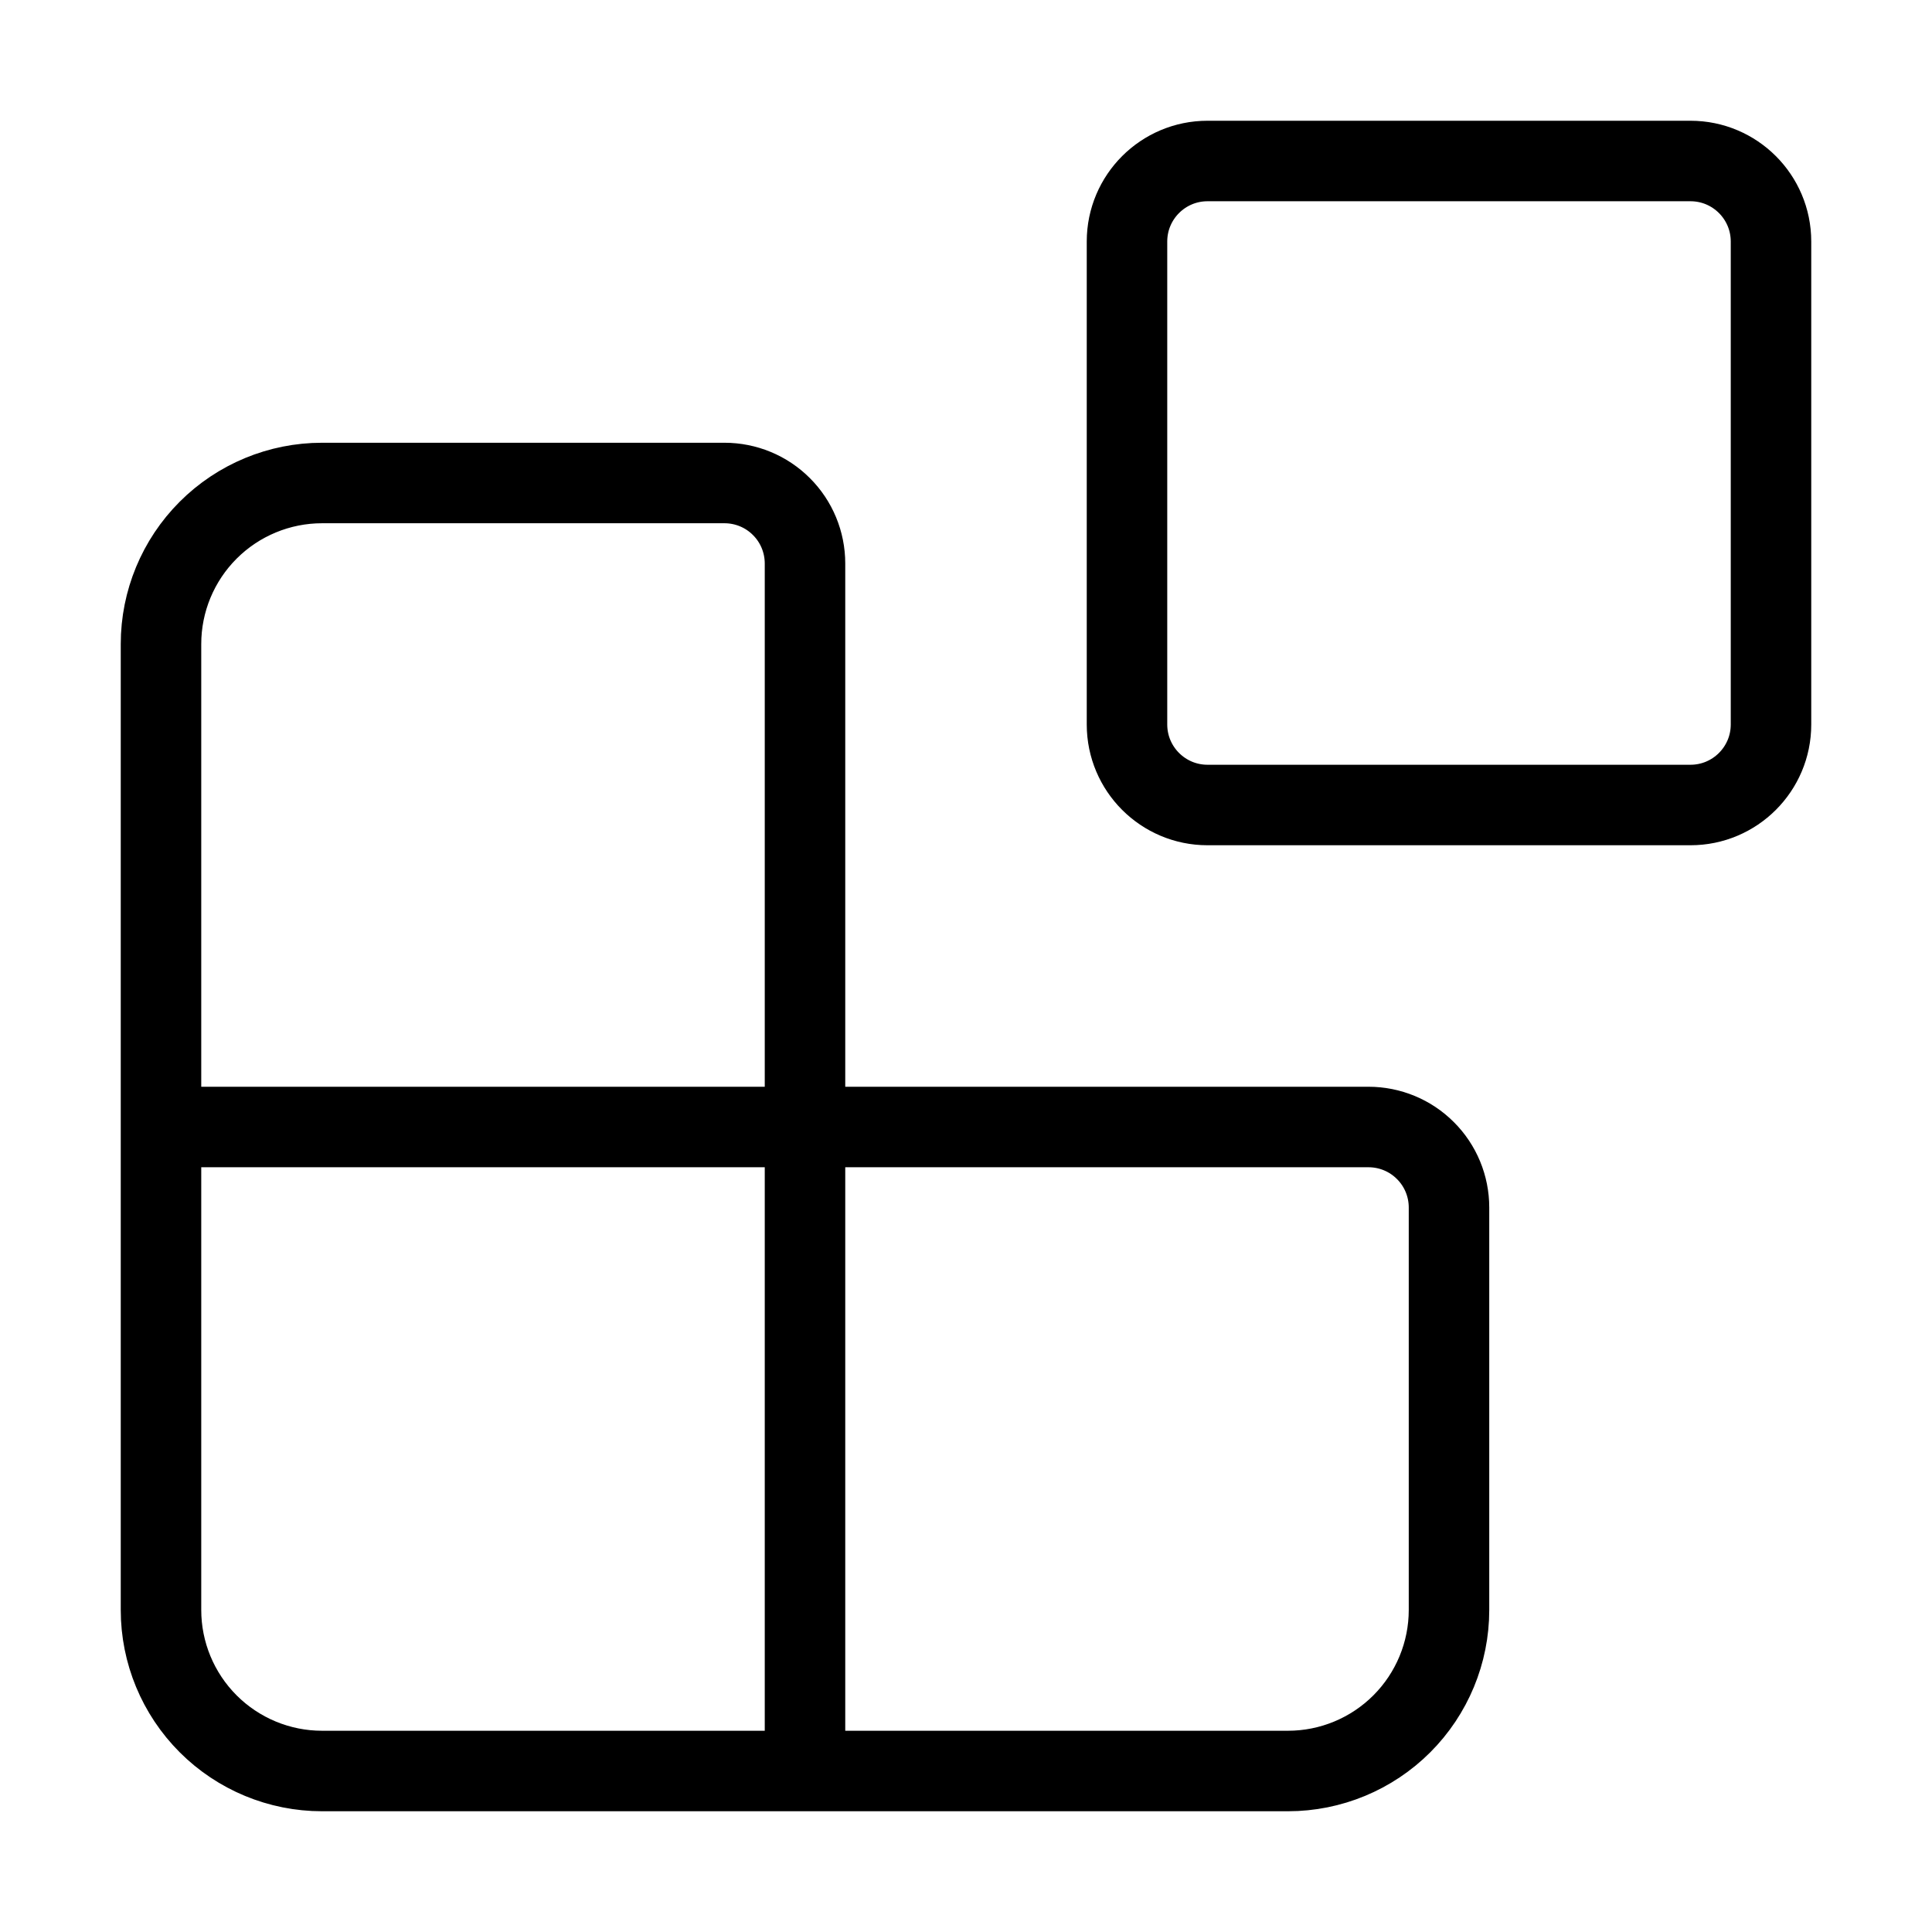
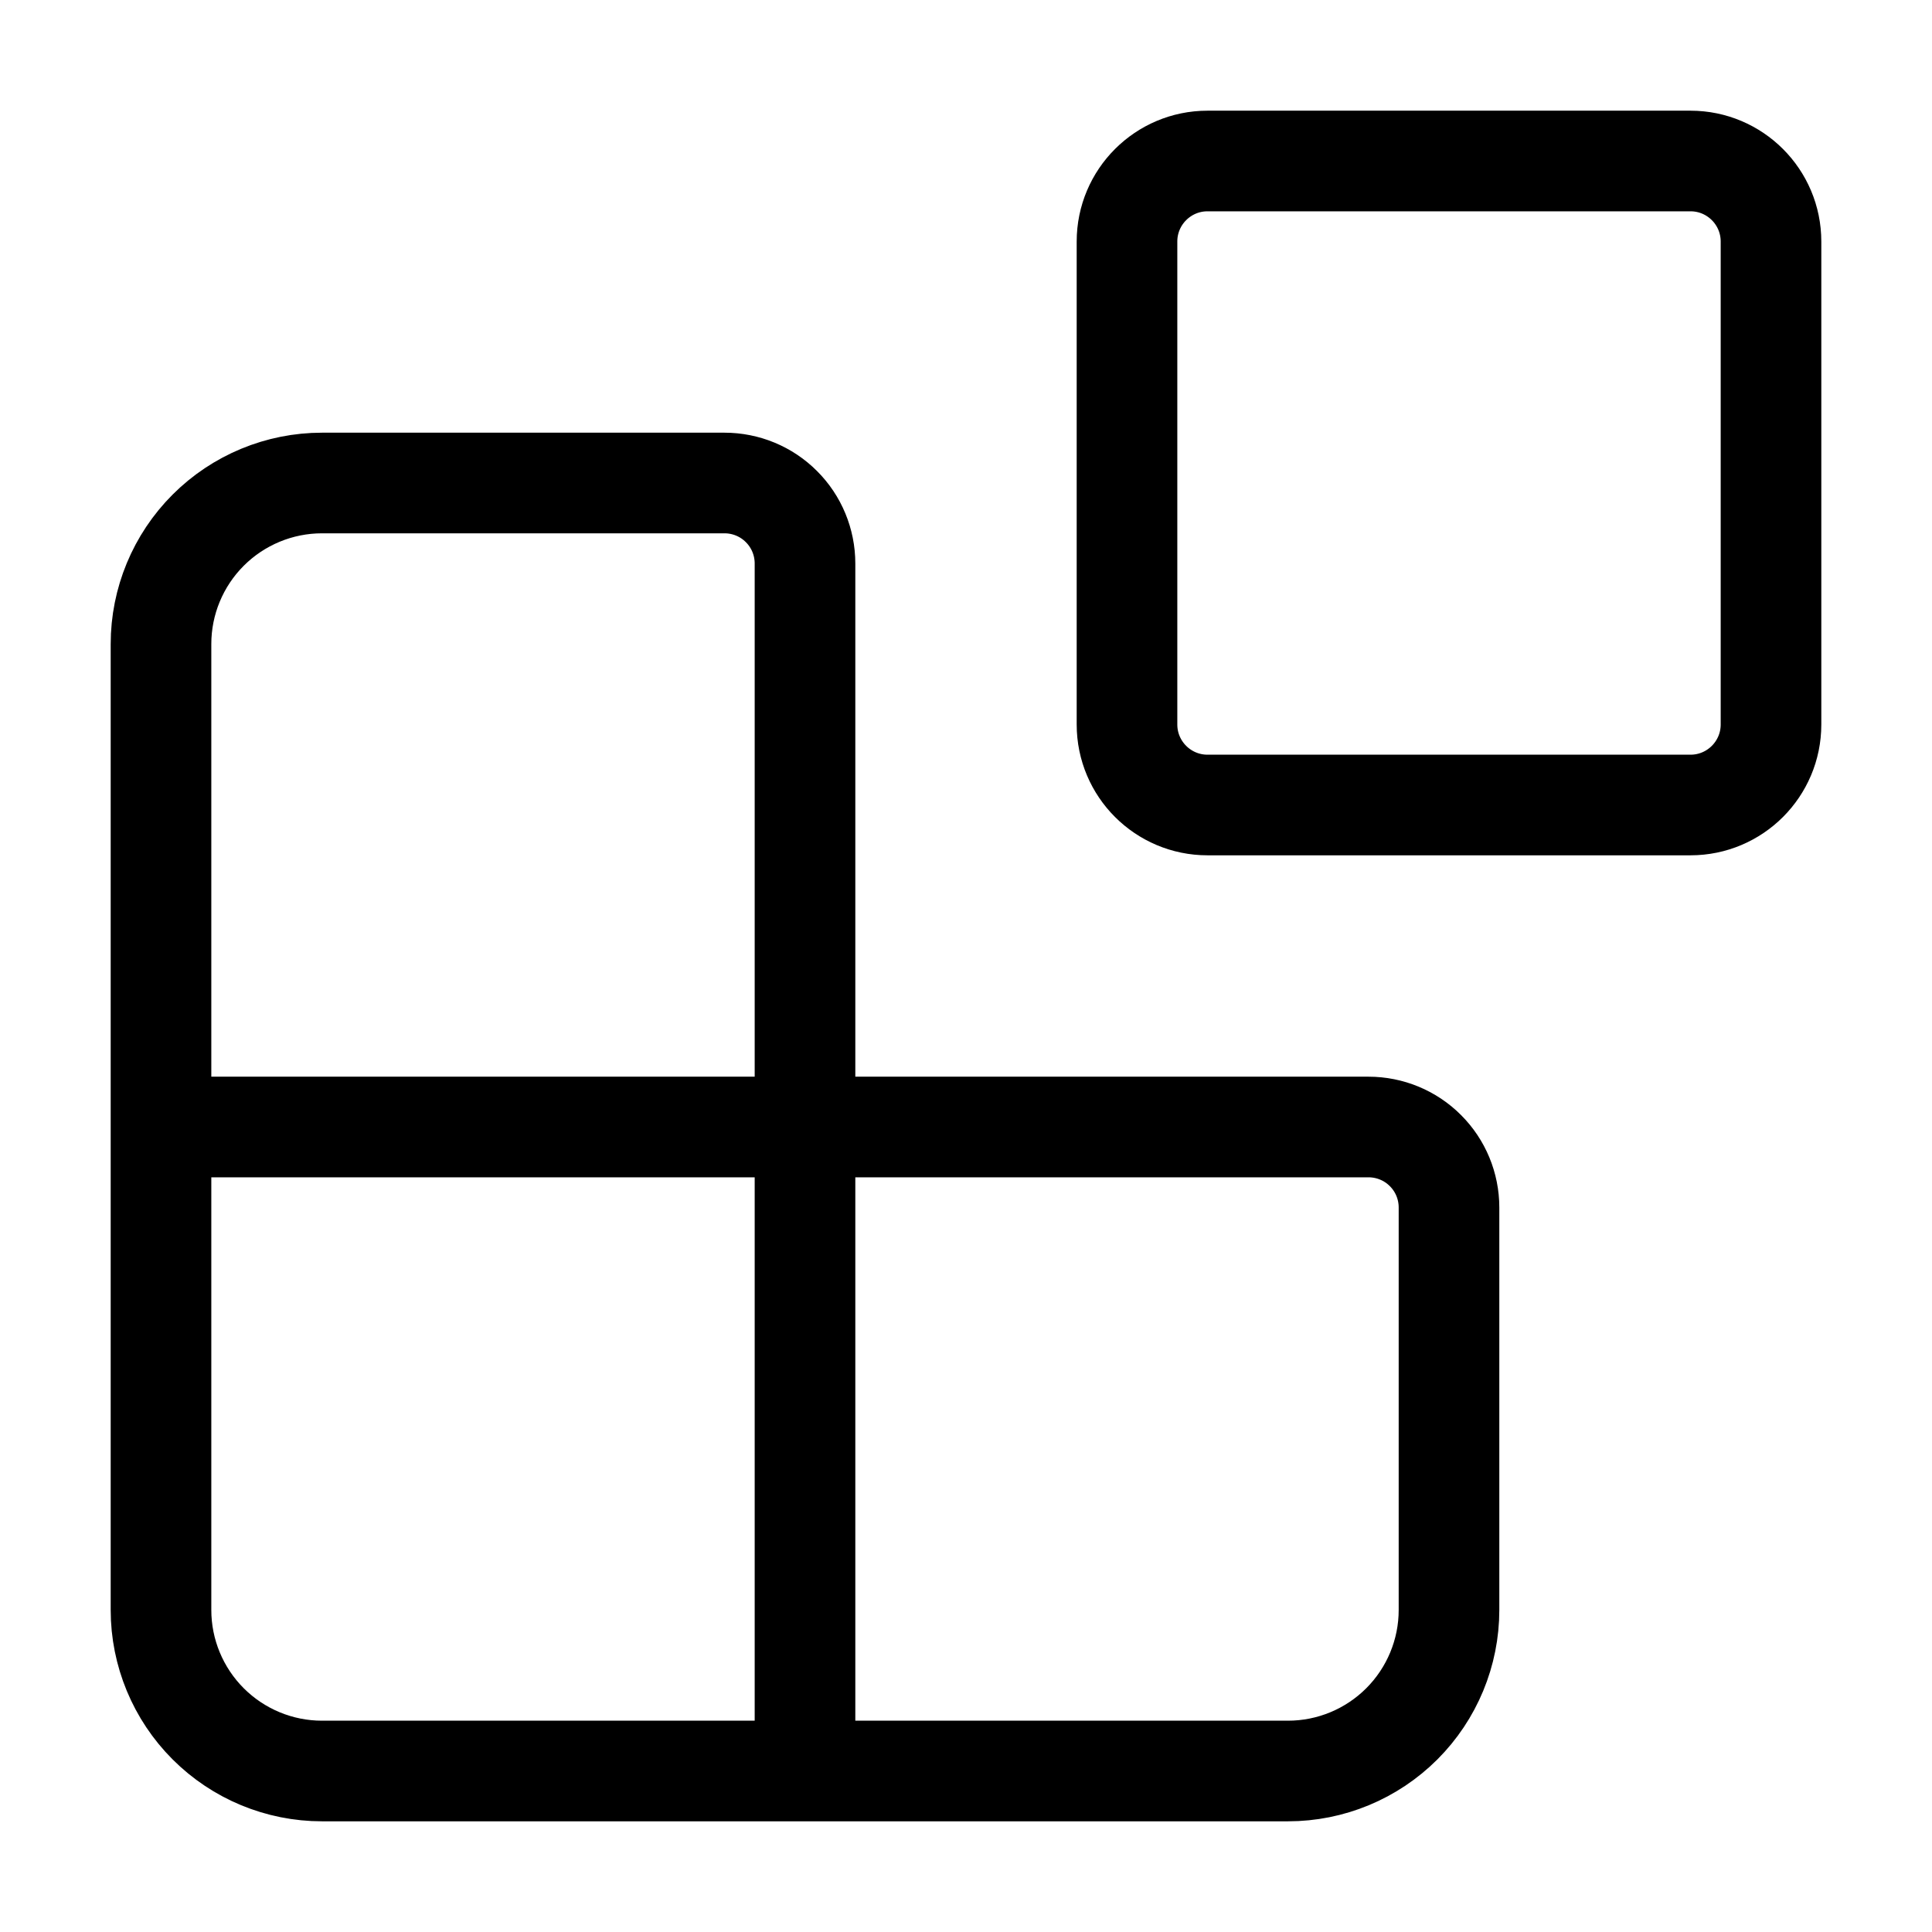
<svg xmlns="http://www.w3.org/2000/svg" width="24" height="24" viewBox="0 0 24 24" fill="none">
-   <path d="M10 22V7C10 6.735 9.895 6.48 9.707 6.293C9.52 6.105 9.265 6 9 6H4C3.47 6 2.961 6.211 2.586 6.586C2.211 6.961 2 7.47 2 8V20C2 20.53 2.211 21.039 2.586 21.414C2.961 21.789 3.47 22 4 22H16C16.53 22 17.039 21.789 17.414 21.414C17.789 21.039 18 20.53 18 20V15C18 14.735 17.895 14.48 17.707 14.293C17.52 14.105 17.265 14 17 14H2" stroke="currentColor" stroke-width="1" stroke-linecap="round" stroke-linejoin="round" />
-   <path d="M21 2H15C14.448 2 14 2.448 14 3V9C14 9.552 14.448 10 15 10H21C21.552 10 22 9.552 22 9V3C22 2.448 21.552 2 21 2Z" stroke="currentColor" stroke-width="1" stroke-linecap="round" stroke-linejoin="round" />
+   <path d="M10 22V7C10 6.735 9.895 6.48 9.707 6.293C9.52 6.105 9.265 6 9 6H4C3.47 6 2.961 6.211 2.586 6.586C2.211 6.961 2 7.47 2 8V20C2 20.53 2.211 21.039 2.586 21.414C2.961 21.789 3.47 22 4 22H16C16.53 22 17.039 21.789 17.414 21.414C17.789 21.039 18 20.53 18 20V15C18 14.735 17.895 14.48 17.707 14.293C17.52 14.105 17.265 14 17 14H2" stroke="currentColor" stroke-width="1.25" stroke-linecap="round" stroke-linejoin="round" />
+   <path d="M21 2H15C14.448 2 14 2.448 14 3V9C14 9.552 14.448 10 15 10H21C21.552 10 22 9.552 22 9V3C22 2.448 21.552 2 21 2Z" stroke="currentColor" stroke-width="1.25" stroke-linecap="round" stroke-linejoin="round" />
</svg>
